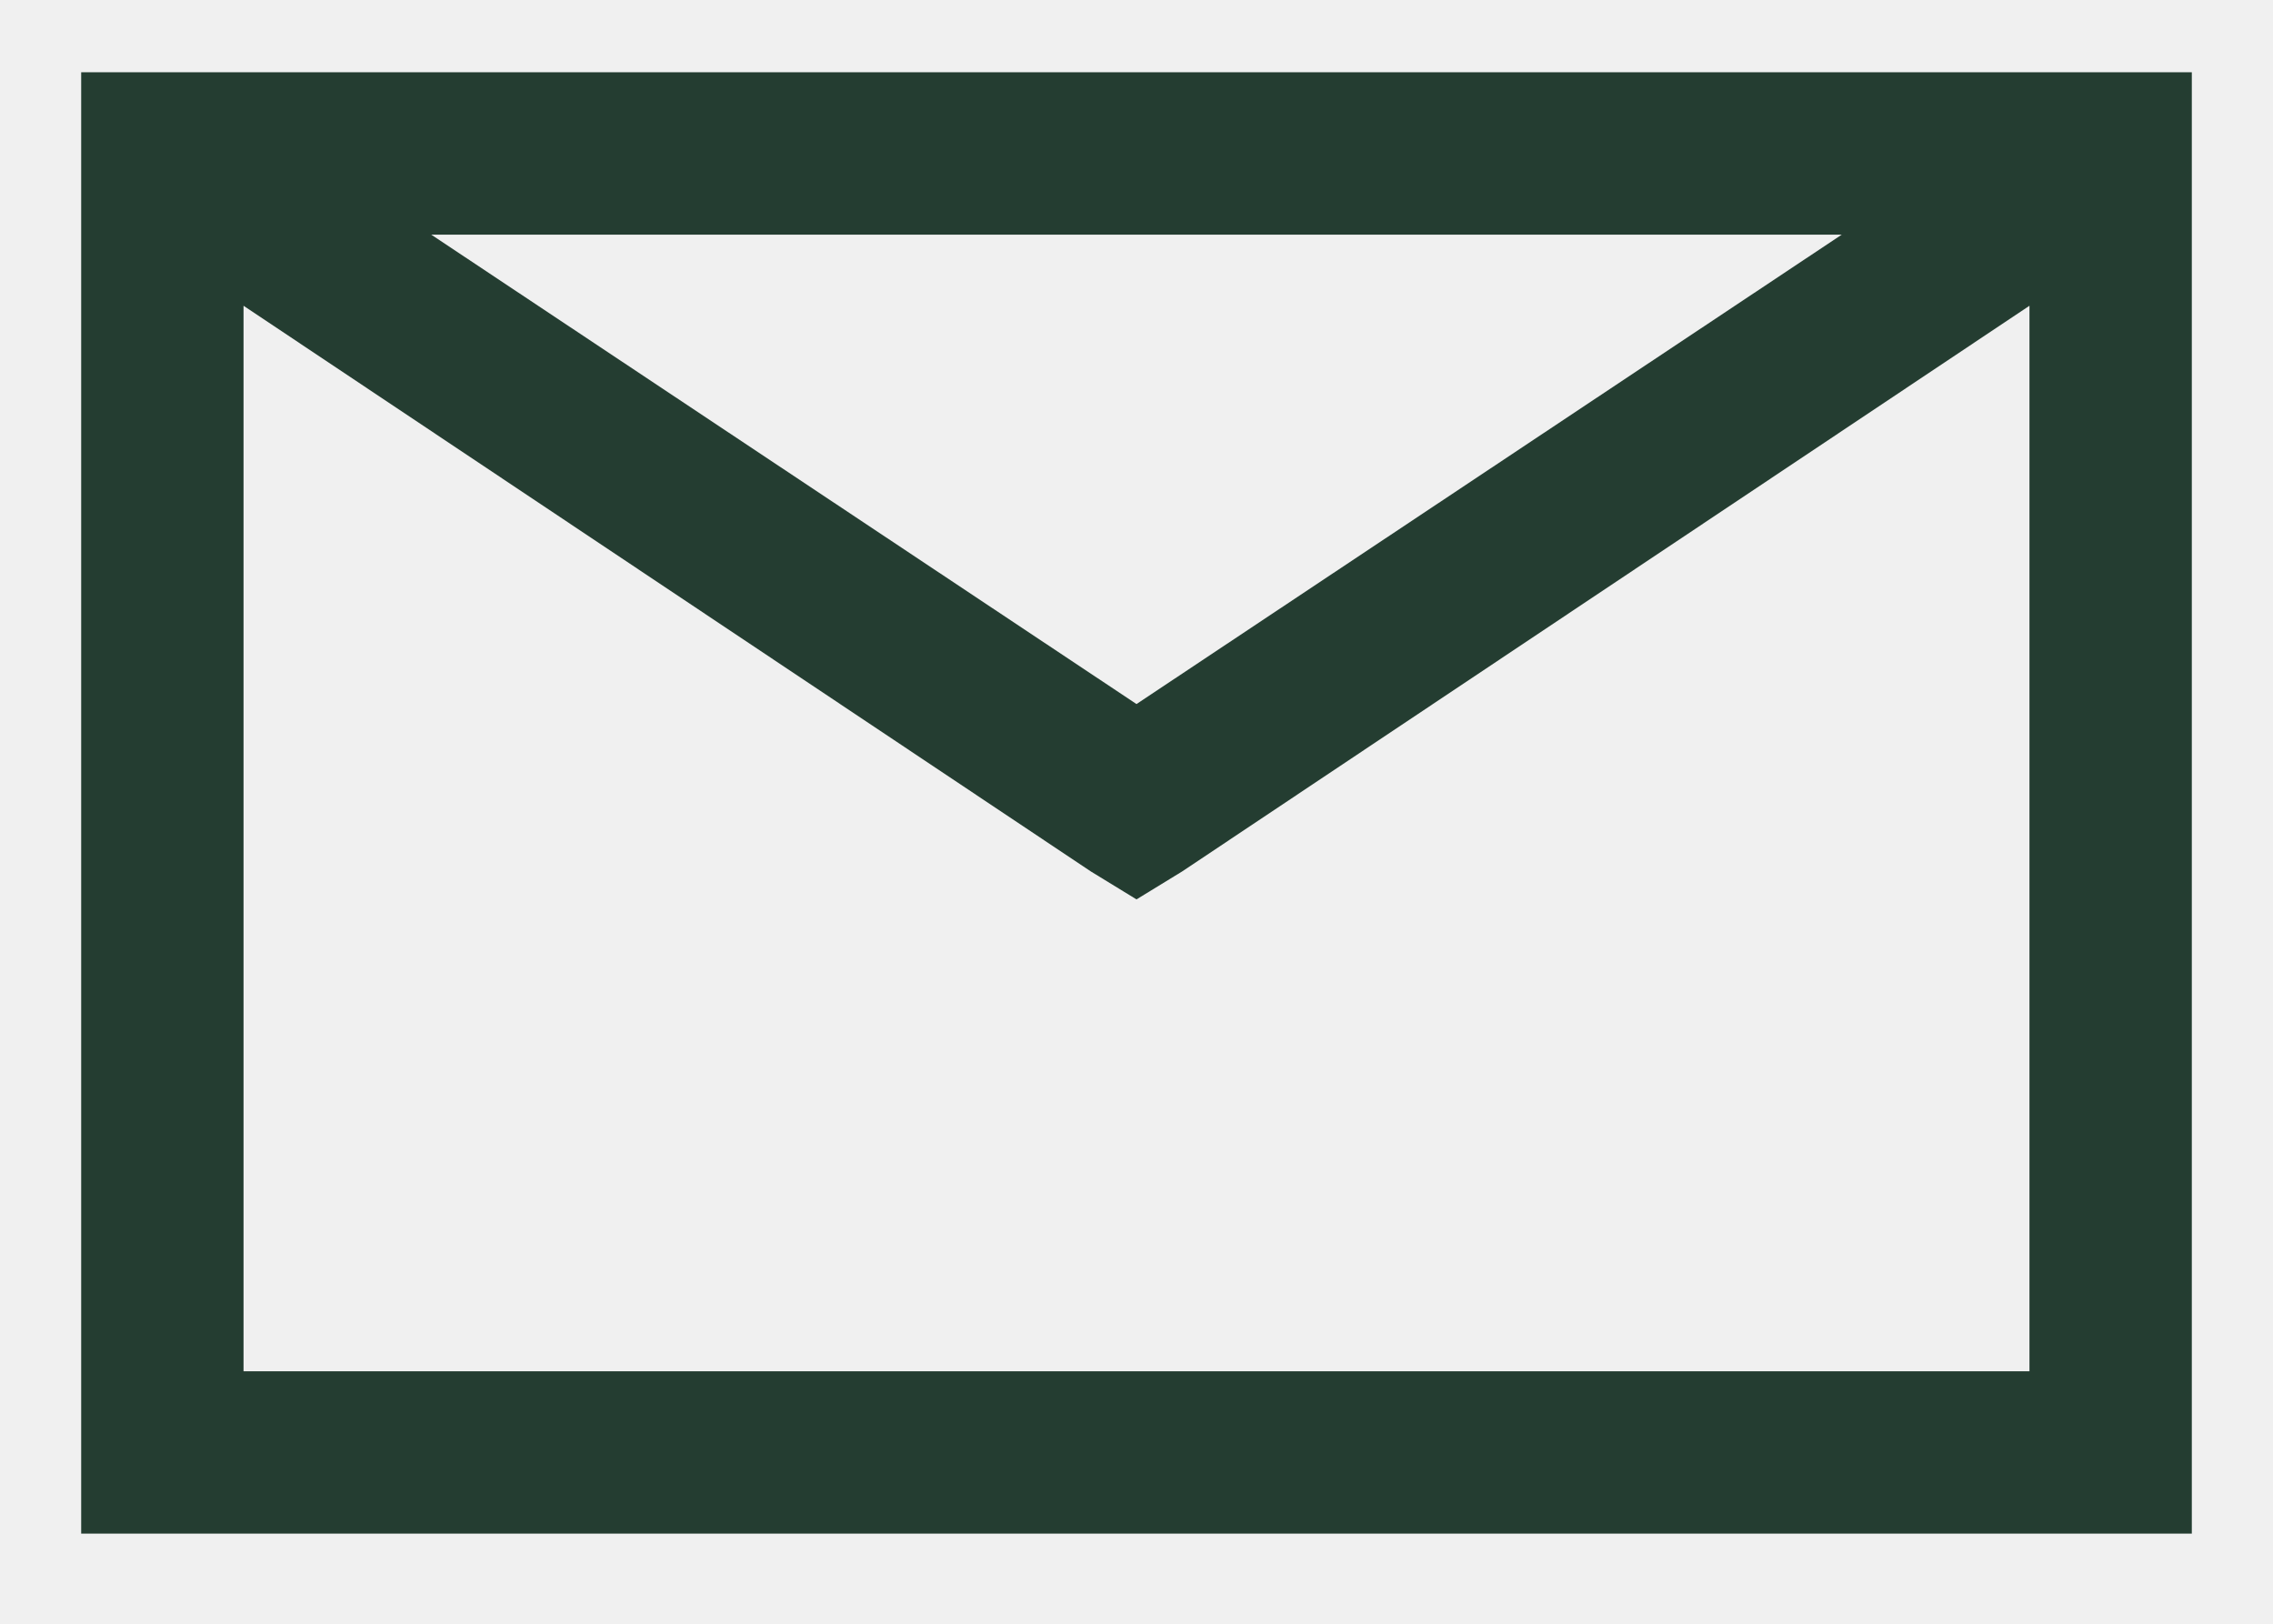
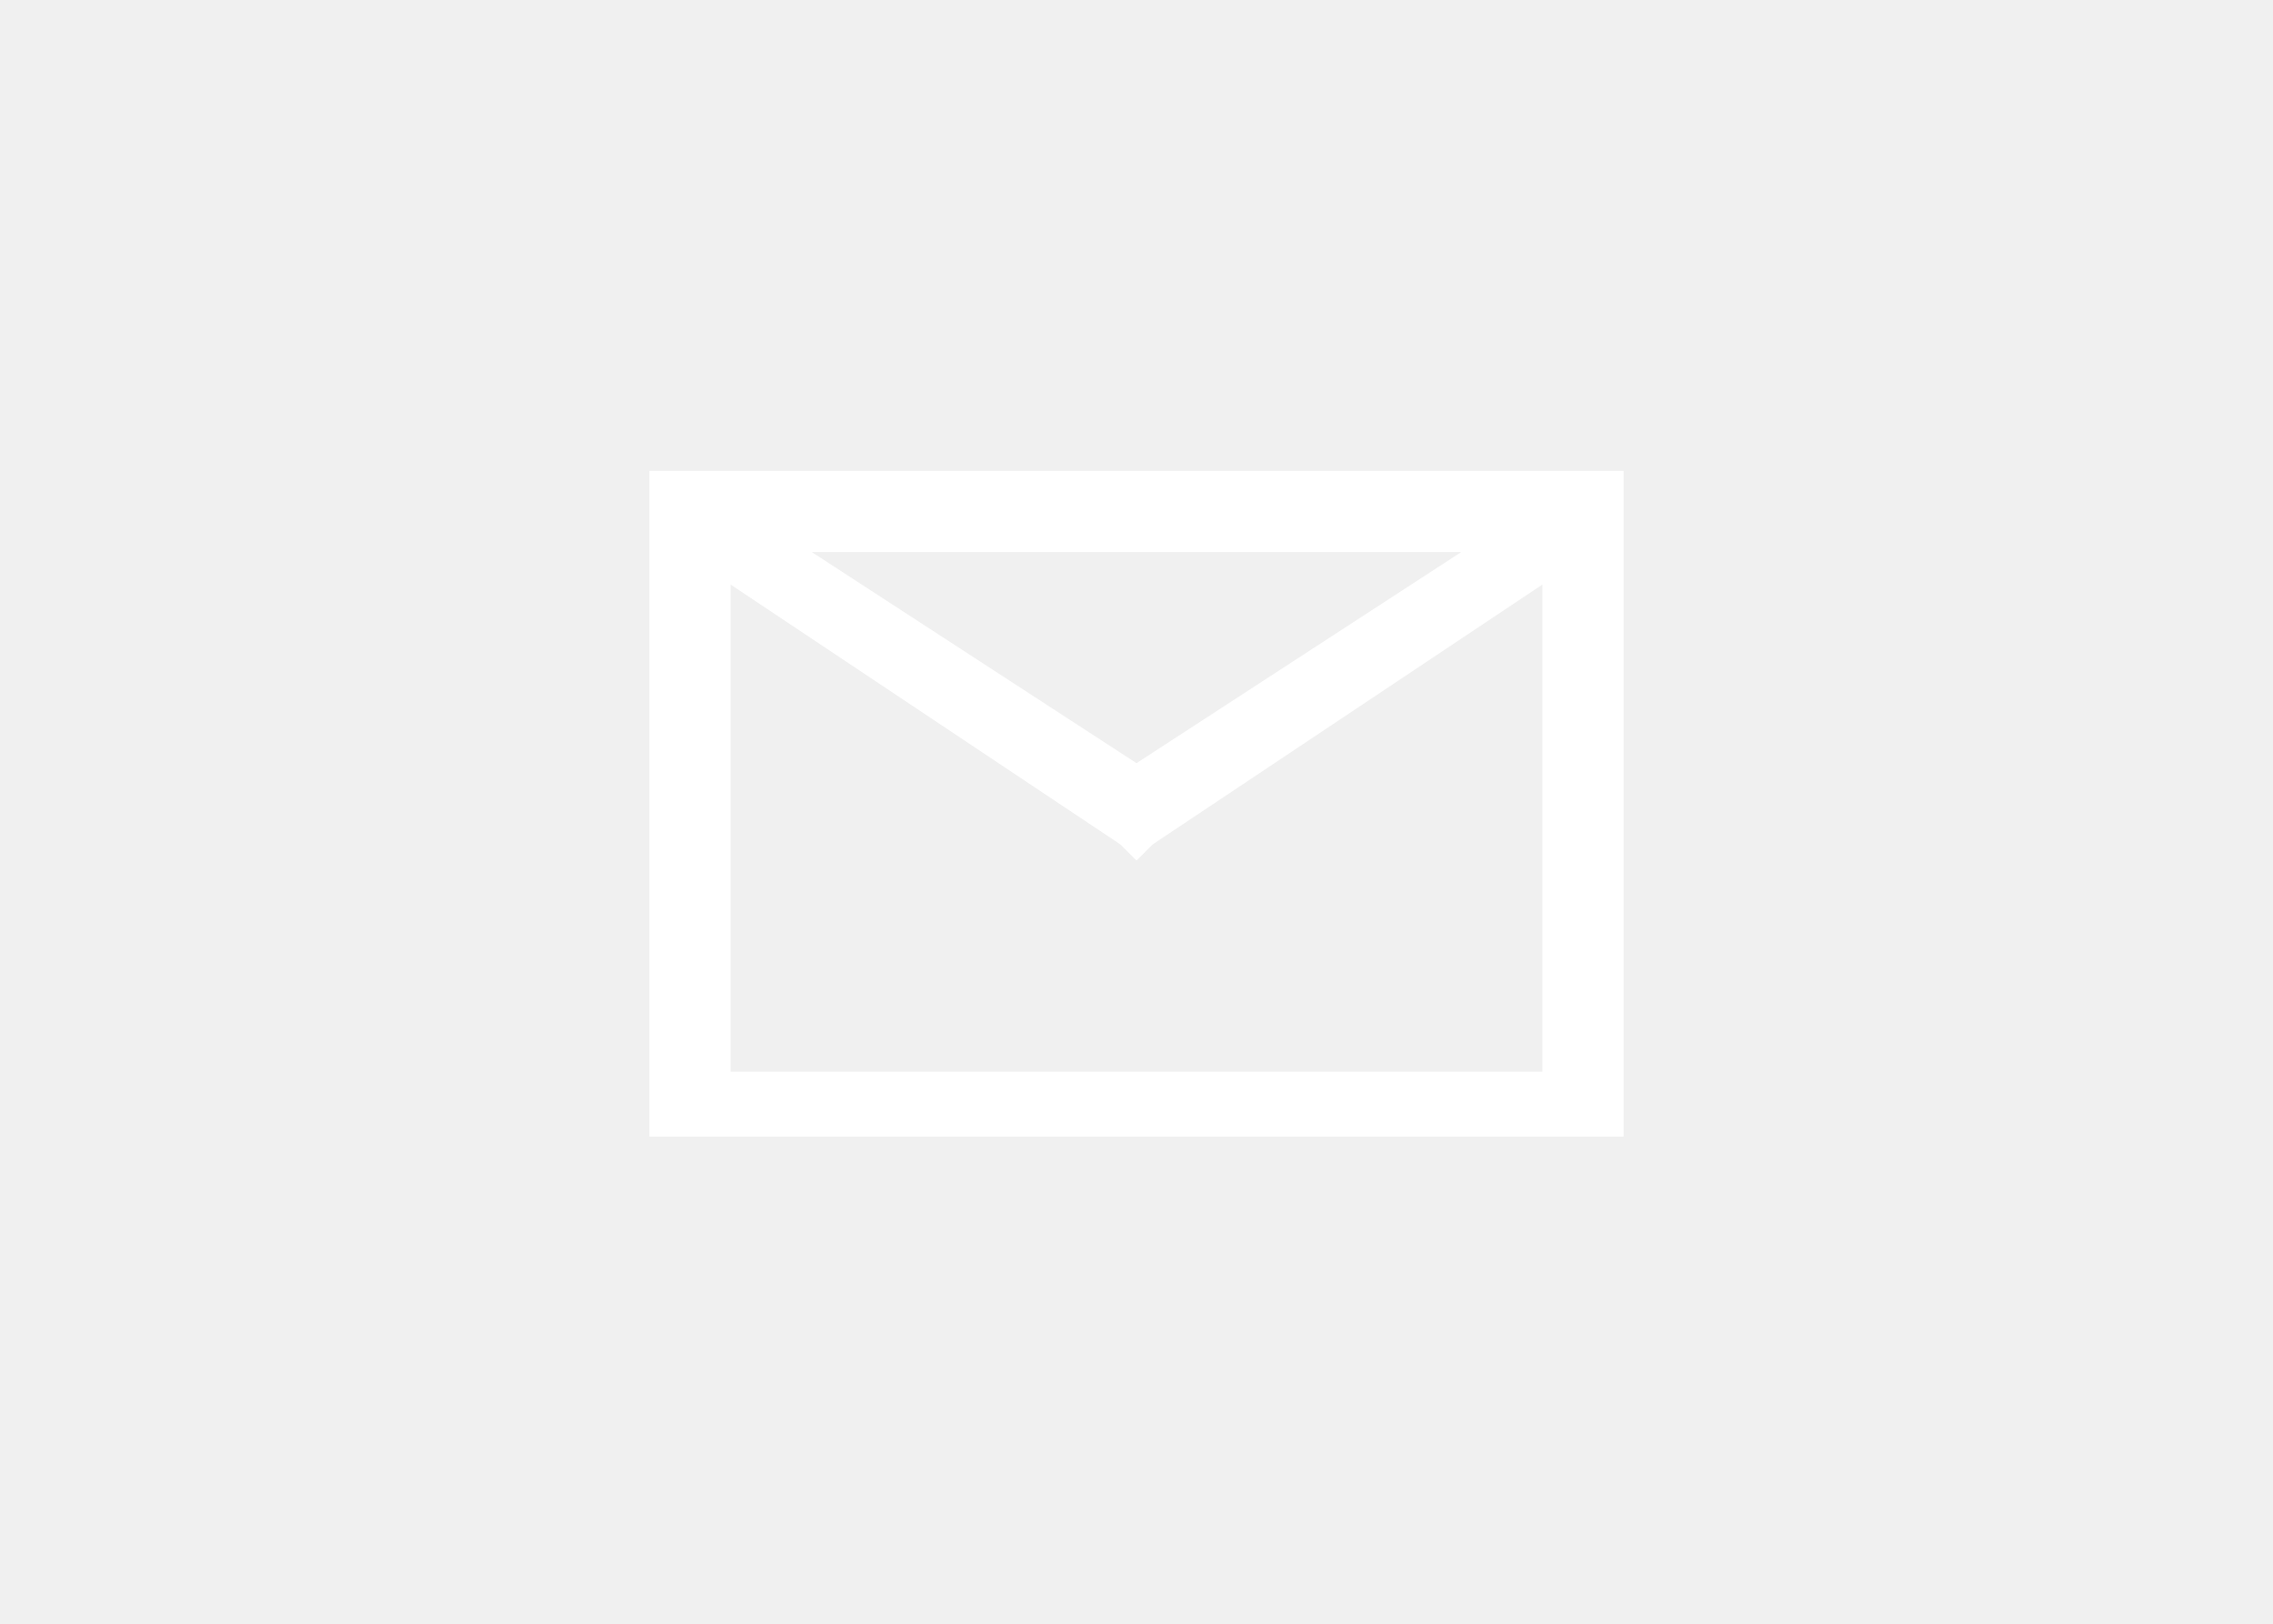
- <svg xmlns="http://www.w3.org/2000/svg" width="14" height="10" viewBox="0 0 14 10" fill="none">
-   <path d="M0.5 0.445V9.445H13.5V0.445H0.5ZM2.656 1.445H11.344L7 4.336L2.656 1.445ZM1.5 1.883L6.719 5.367L7 5.539L7.281 5.367L12.5 1.883V8.445H1.5V1.883Z" fill="#243D31" />
+ <svg xmlns="http://www.w3.org/2000/svg" version="1.1" id="Layer_1" x="0px" y="0px" viewBox="0 0 14 10" style="enable-background:new 0 0 14 10;" xml:space="preserve">
+   <style type="text/css">
+ 	.st0{fill:#FFFFFF;}
+ </style>
+   <path class="st0" d="M4,2.9v4.1h6V2.9H4z M5,3.4h4L7,4.7L5,3.4z M4.5,3.6l2.4,1.6L7,5.3l0.1-0.1l2.4-1.6v3H4.5V3.6z" />
</svg>
